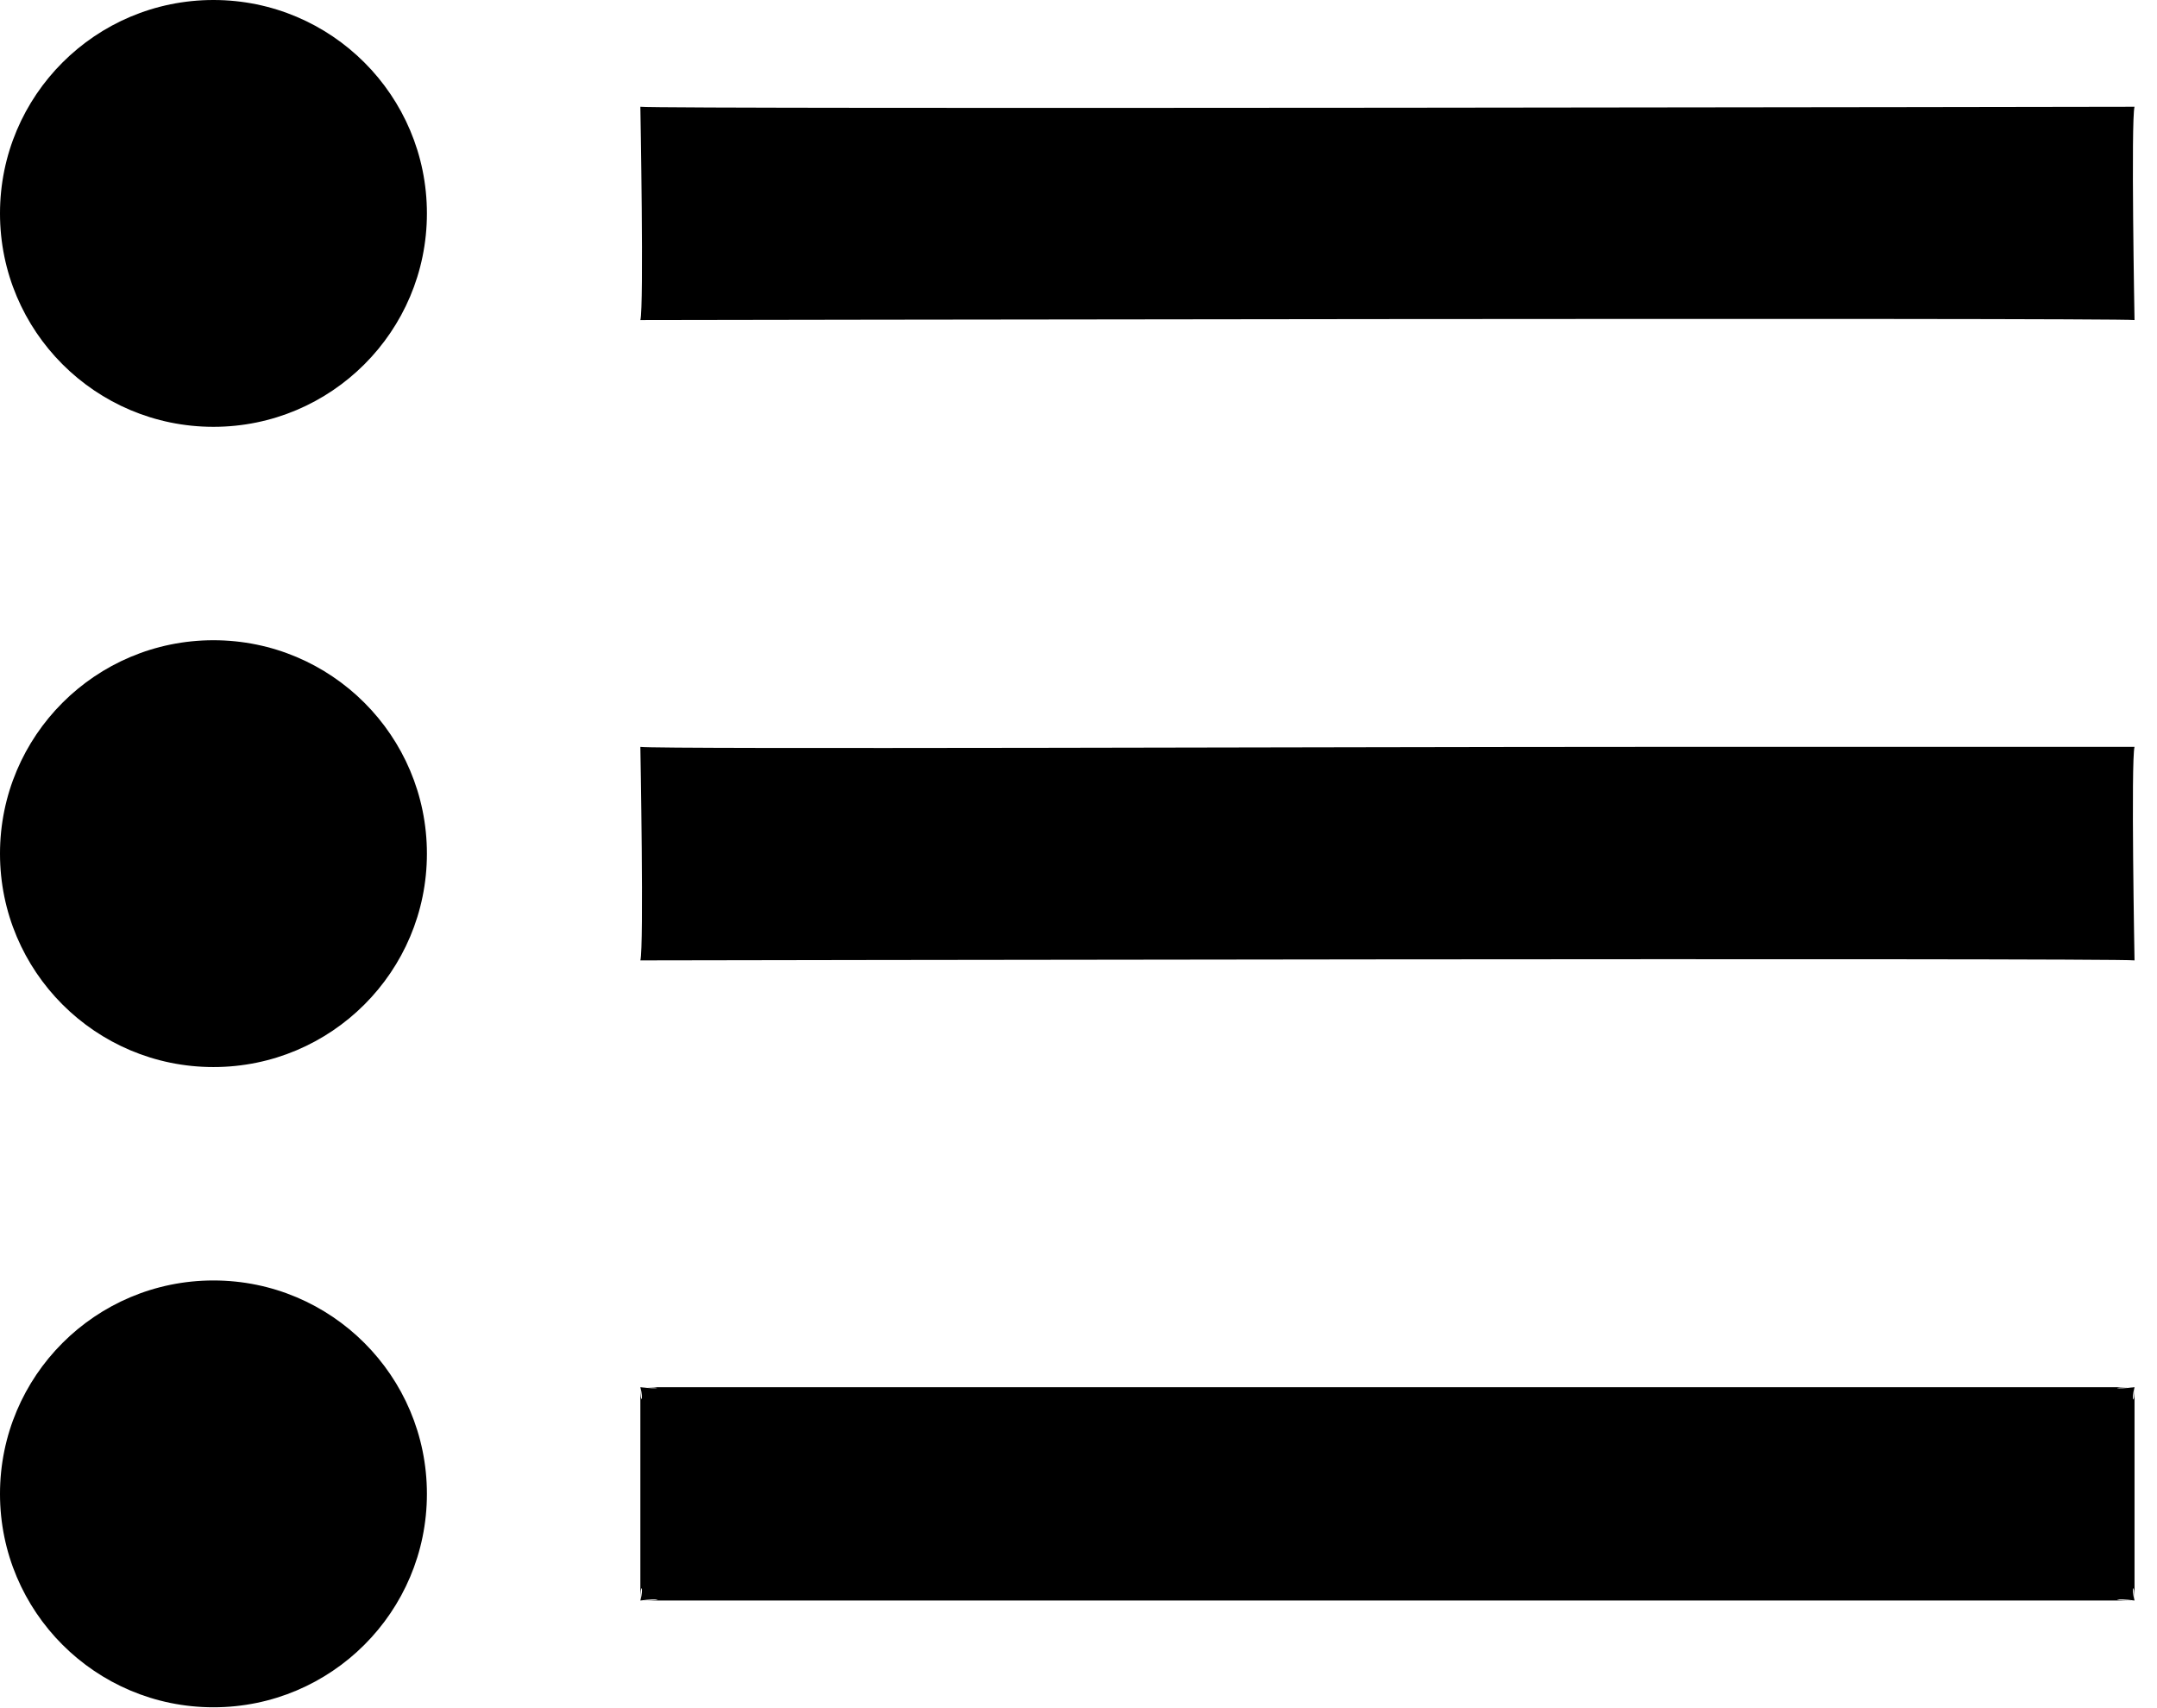
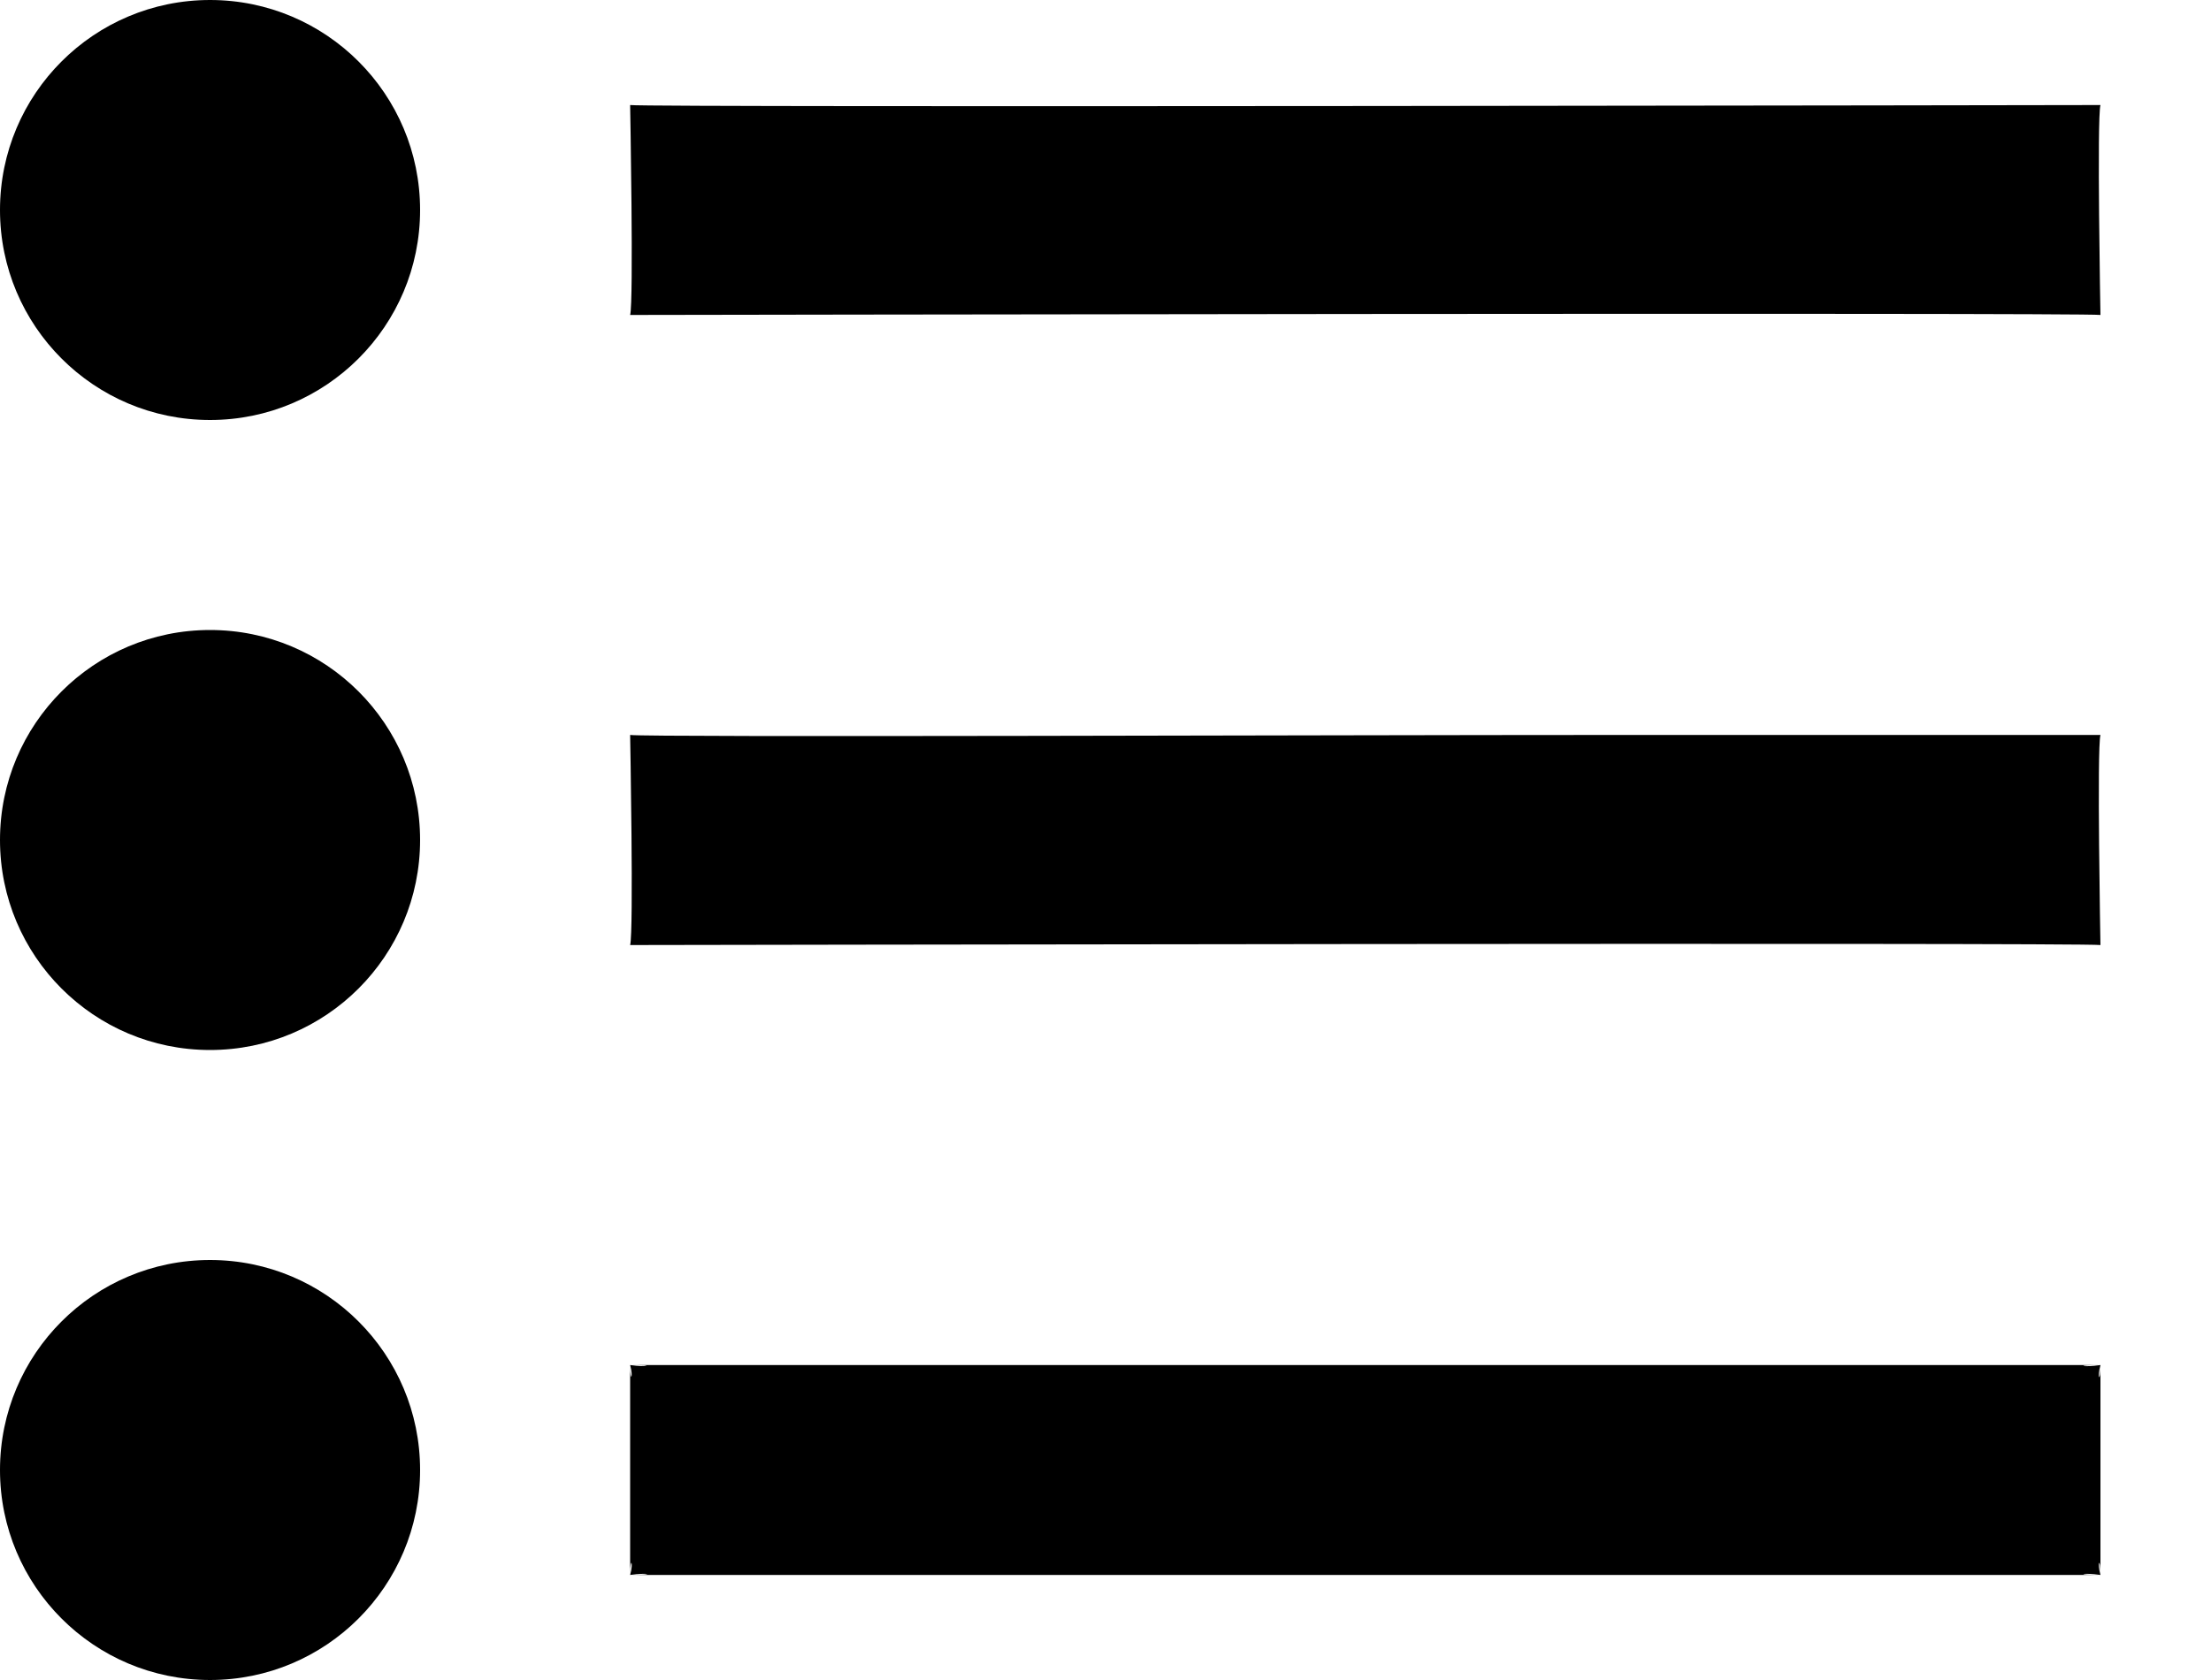
- <svg xmlns="http://www.w3.org/2000/svg" class="tuleap-svg tuleap-svg-trackers" width="24" height="19" viewBox="0 0 24 19">
+ <svg xmlns="http://www.w3.org/2000/svg" class="tuleap-svg tuleap-svg-trackers" width="25" height="19" viewBox="0 0 25 19">
  <path fill-rule="evenodd" d="M53.75,69.438 L53.75,71.812 C53.75,71.596 53.709,71.666 53.75,71.812 C53.544,71.783 53.447,71.812 53.75,71.812 L37.125,71.812 C37.428,71.812 37.331,71.783 37.125,71.812 C37.166,71.666 37.125,71.596 37.125,71.812 L37.125,69.438 C37.125,69.648 37.164,69.577 37.125,69.438 C37.32,69.465 37.419,69.438 37.125,69.438 L53.75,69.438 C53.447,69.438 53.544,69.467 53.75,69.438 C53.709,69.584 53.75,69.654 53.75,69.438 L53.75,69.438 Z M53.75,64.688 C53.544,64.658 37.125,64.688 37.125,64.688 C37.166,64.541 37.125,62.312 37.125,62.312 C37.32,62.34 45.043,62.312 48.208,62.312 L53.75,62.312 C53.709,62.459 53.75,64.688 53.75,64.688 Z M53.75,57.562 C53.544,57.533 37.125,57.562 37.125,57.562 C37.166,57.416 37.125,55.188 37.125,55.188 C37.331,55.217 53.75,55.188 53.75,55.188 C53.709,55.334 53.75,57.562 53.75,57.562 Z M32.375,58.75 C31.063,58.75 30,57.687 30,56.375 C30,55.063 31.063,54 32.375,54 C33.687,54 34.75,55.063 34.75,56.375 C34.75,57.687 33.687,58.75 32.375,58.75 Z M32.375,65.875 C31.063,65.875 30,64.812 30,63.5 C30,62.188 31.063,61.125 32.375,61.125 C33.687,61.125 34.75,62.188 34.75,63.5 C34.75,64.812 33.687,65.875 32.375,65.875 Z M32.375,73 C31.063,73 30,71.937 30,70.625 C30,69.313 31.063,68.25 32.375,68.25 C33.687,68.25 34.75,69.313 34.75,70.625 C34.75,71.937 33.687,73 32.375,73 Z" transform="translate(-30 -54)" />
</svg>
